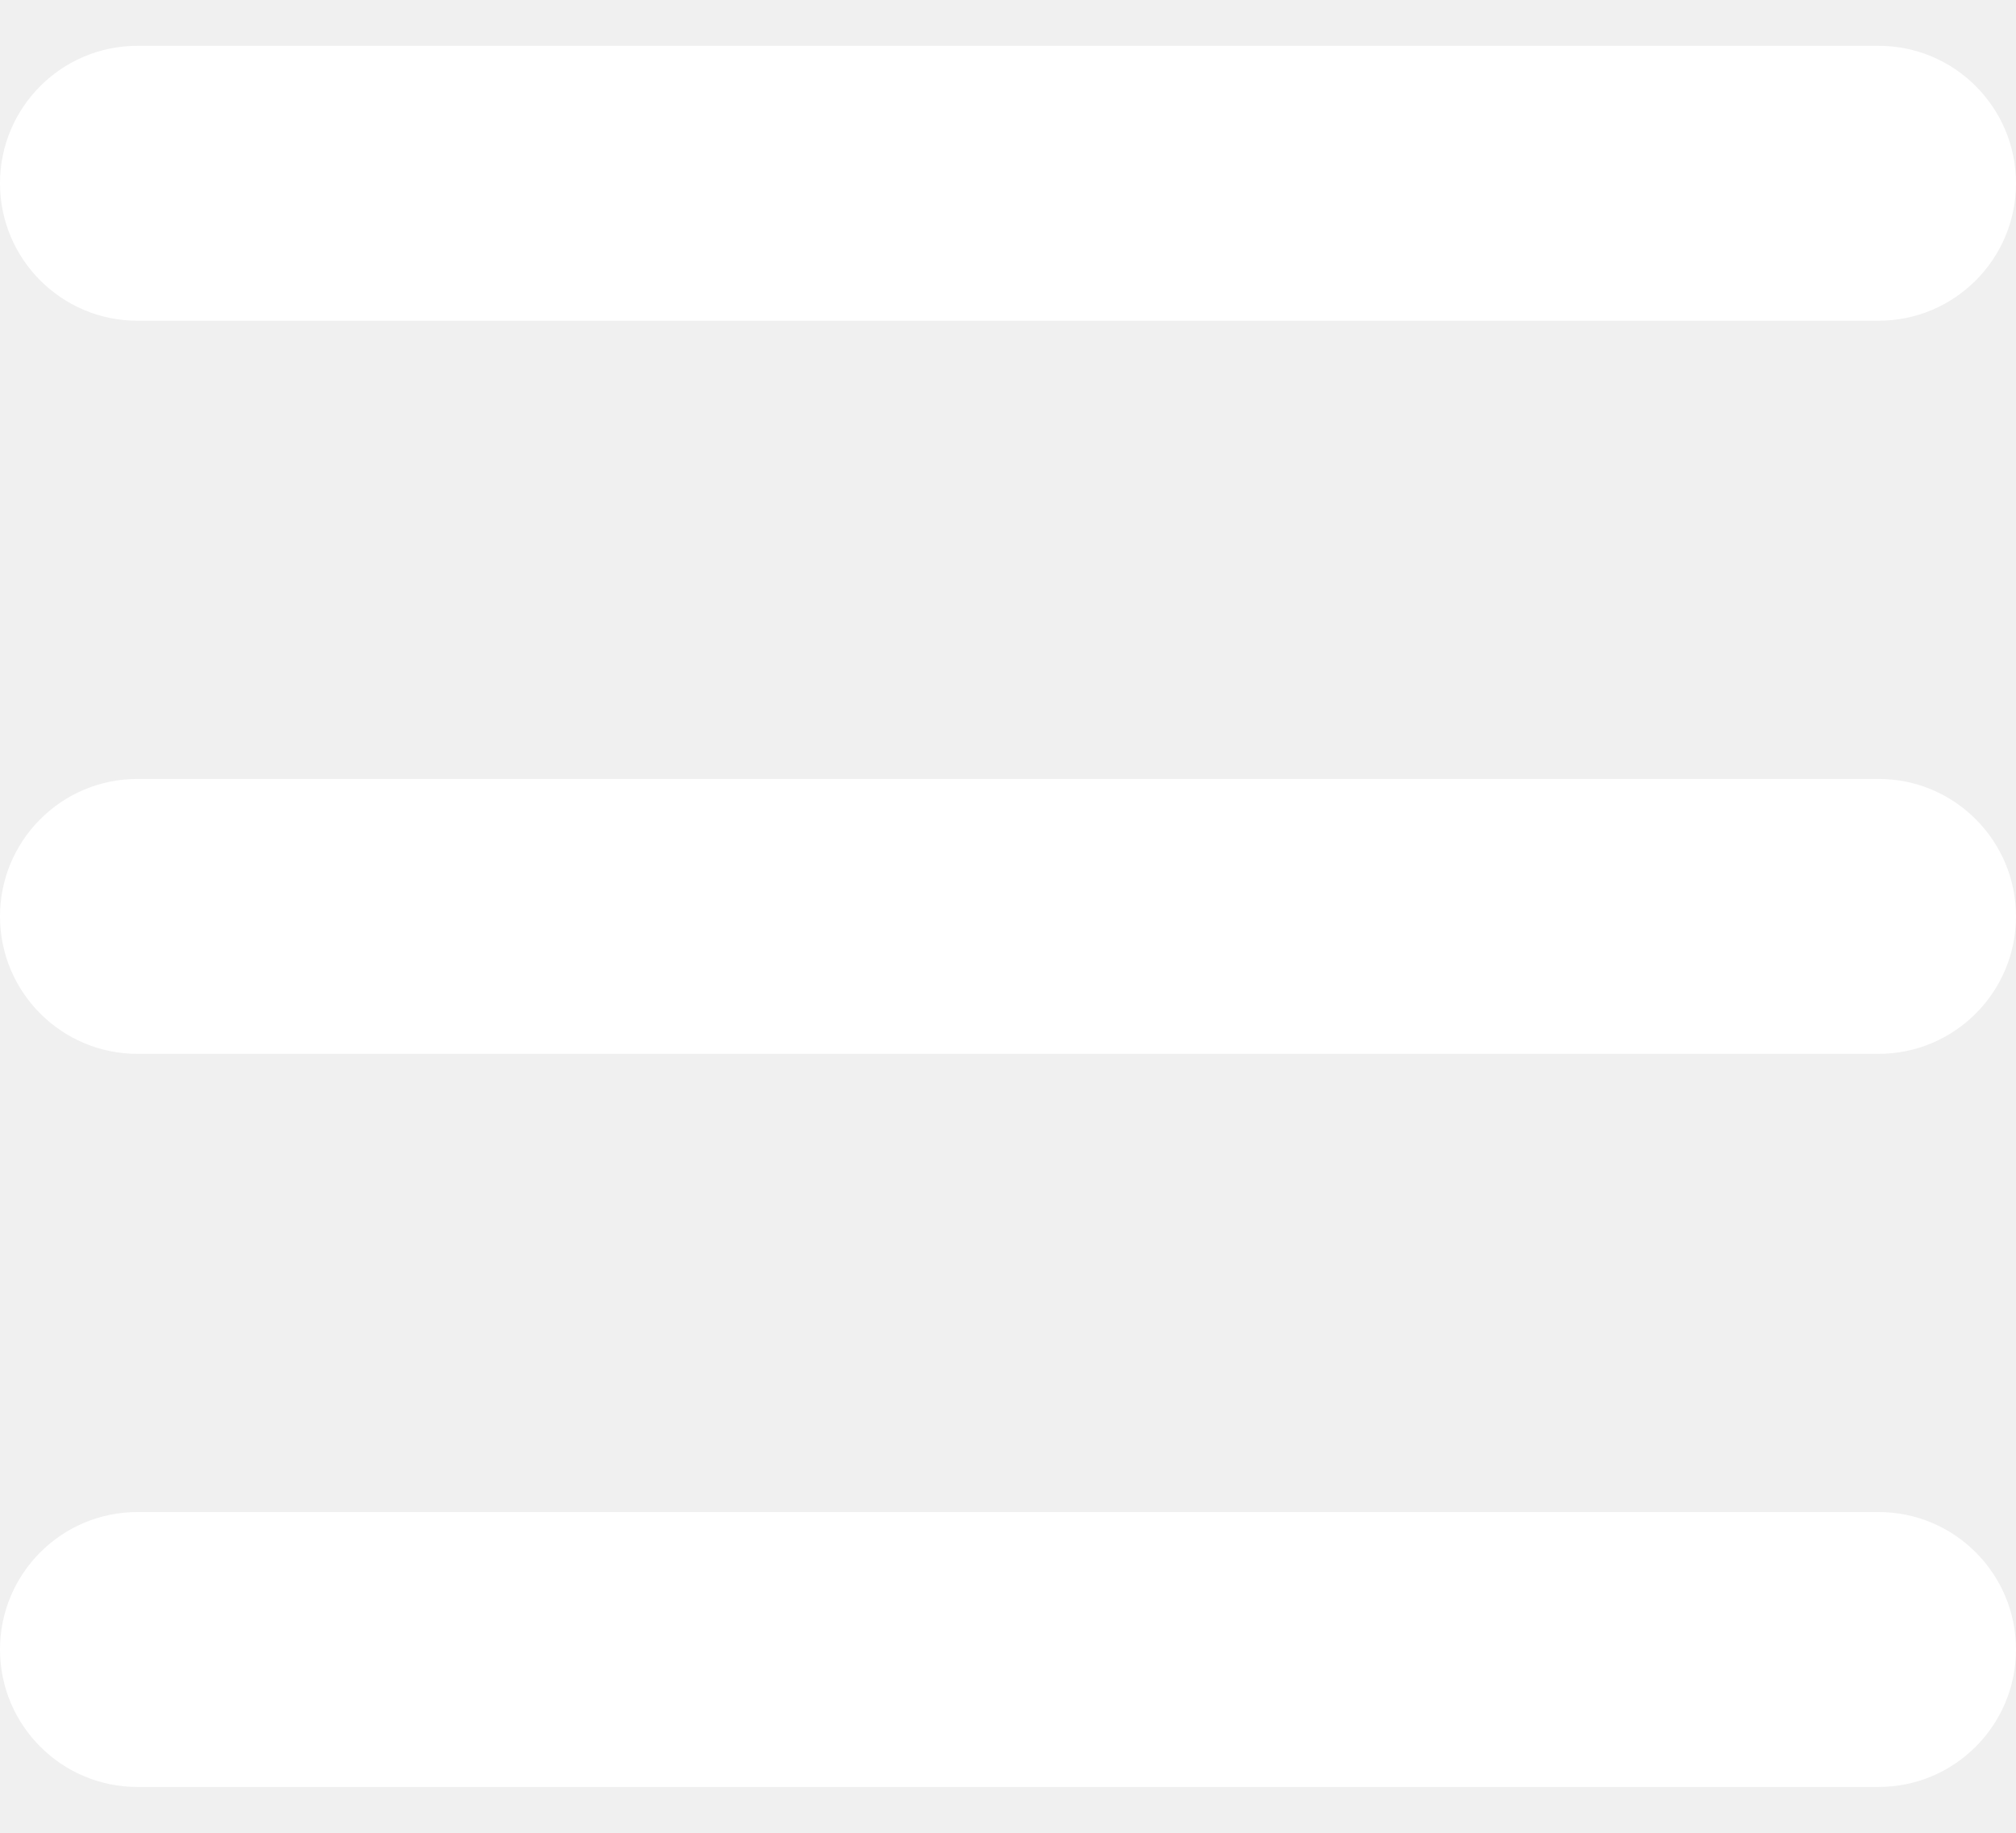
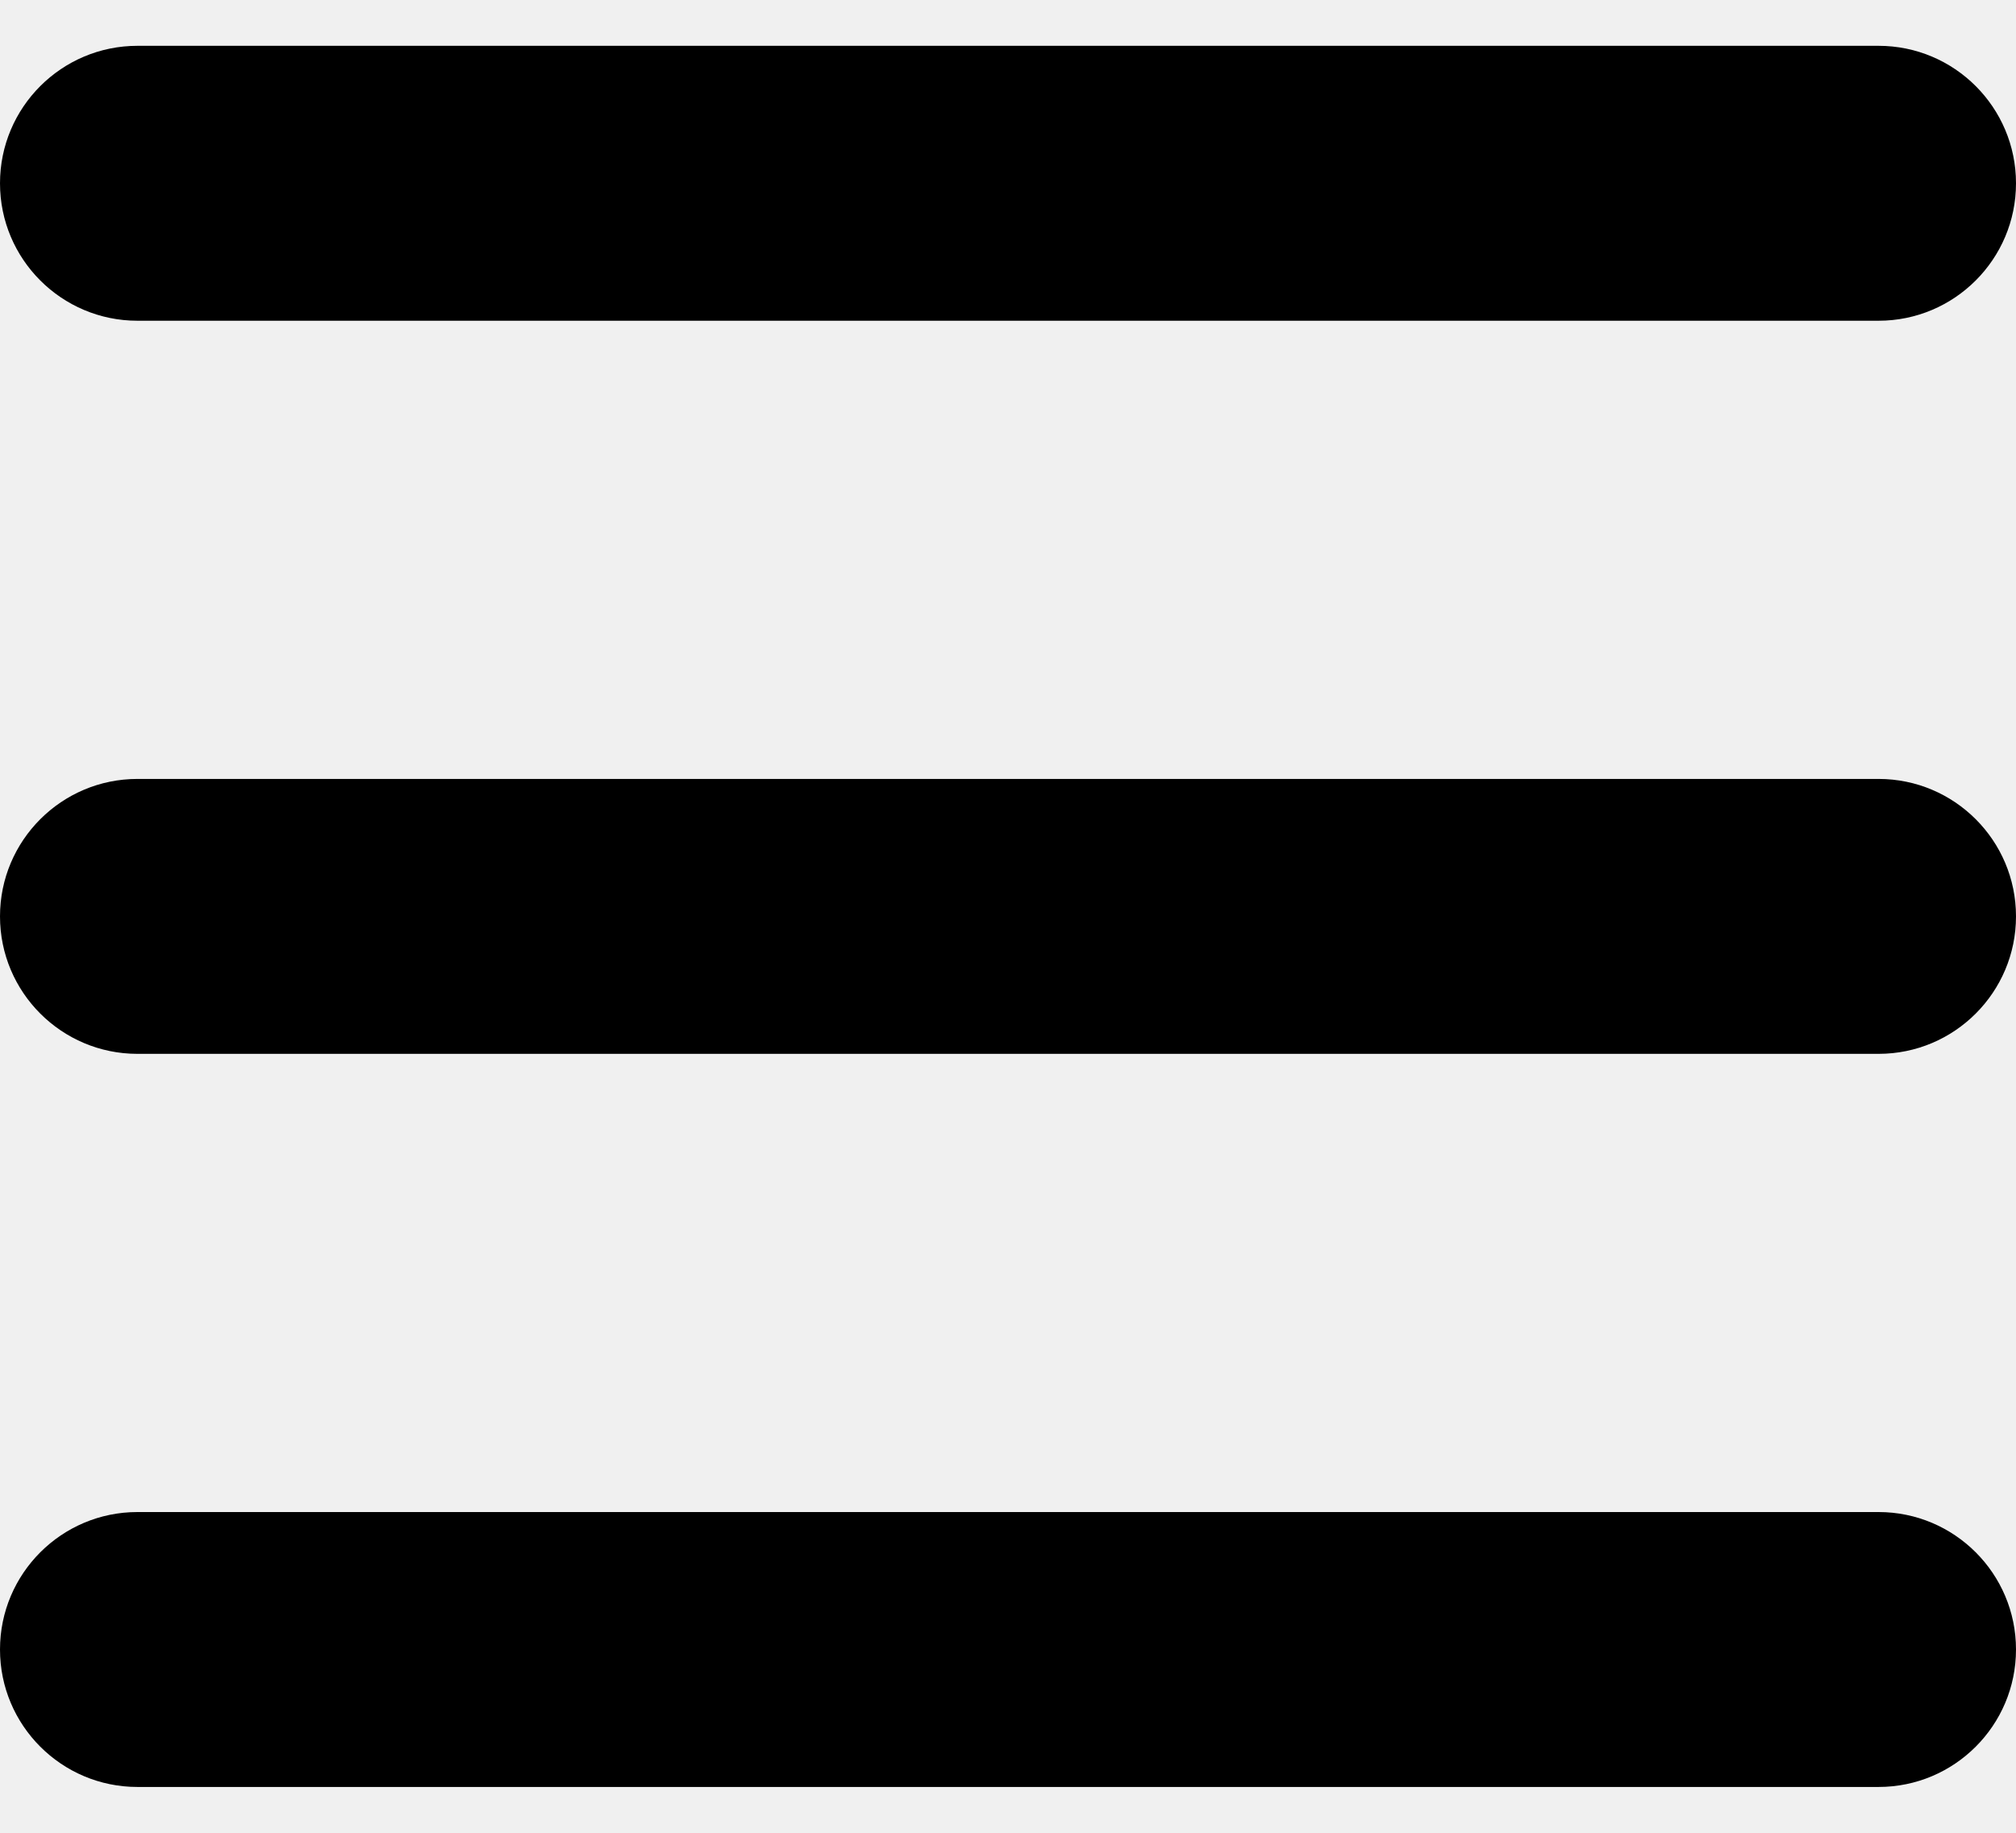
<svg xmlns="http://www.w3.org/2000/svg" width="22" height="20" viewBox="0 0 22 20" fill="none">
-   <path d="M0 2C0 1.172 0.672 0.5 1.5 0.5H20.5C21.328 0.5 22 1.172 22 2C22 2.828 21.328 3.5 20.5 3.5H1.5C0.672 3.5 0 2.828 0 2Z" fill="white" />
-   <path d="M0 10C0 9.172 0.672 8.5 1.5 8.5H20.5C21.328 8.5 22 9.172 22 10C22 10.828 21.328 11.5 20.5 11.5H1.5C0.672 11.5 0 10.828 0 10Z" fill="white" />
-   <path d="M0 18C0 17.172 0.672 16.5 1.5 16.5H20.5C21.328 16.5 22 17.172 22 18C22 18.828 21.328 19.5 20.5 19.5H1.5C0.672 19.5 0 18.828 0 18Z" fill="white" />
+   <path d="M0 2C0 1.172 0.672 0.5 1.5 0.5H20.5C21.328 0.5 22 1.172 22 2C22 2.828 21.328 3.5 20.5 3.5H1.5C0.672 3.5 0 2.828 0 2Z" fill="black" />
+   <path d="M0 10C0 9.172 0.672 8.5 1.5 8.5H20.5C21.328 8.5 22 9.172 22 10C22 10.828 21.328 11.5 20.5 11.5H1.5C0.672 11.5 0 10.828 0 10Z" fill="black" />
+   <path d="M0 18C0 17.172 0.672 16.5 1.5 16.5H20.5C21.328 16.5 22 17.172 22 18C22 18.828 21.328 19.5 20.5 19.5H1.5C0.672 19.5 0 18.828 0 18Z" fill="black" />
</svg>
